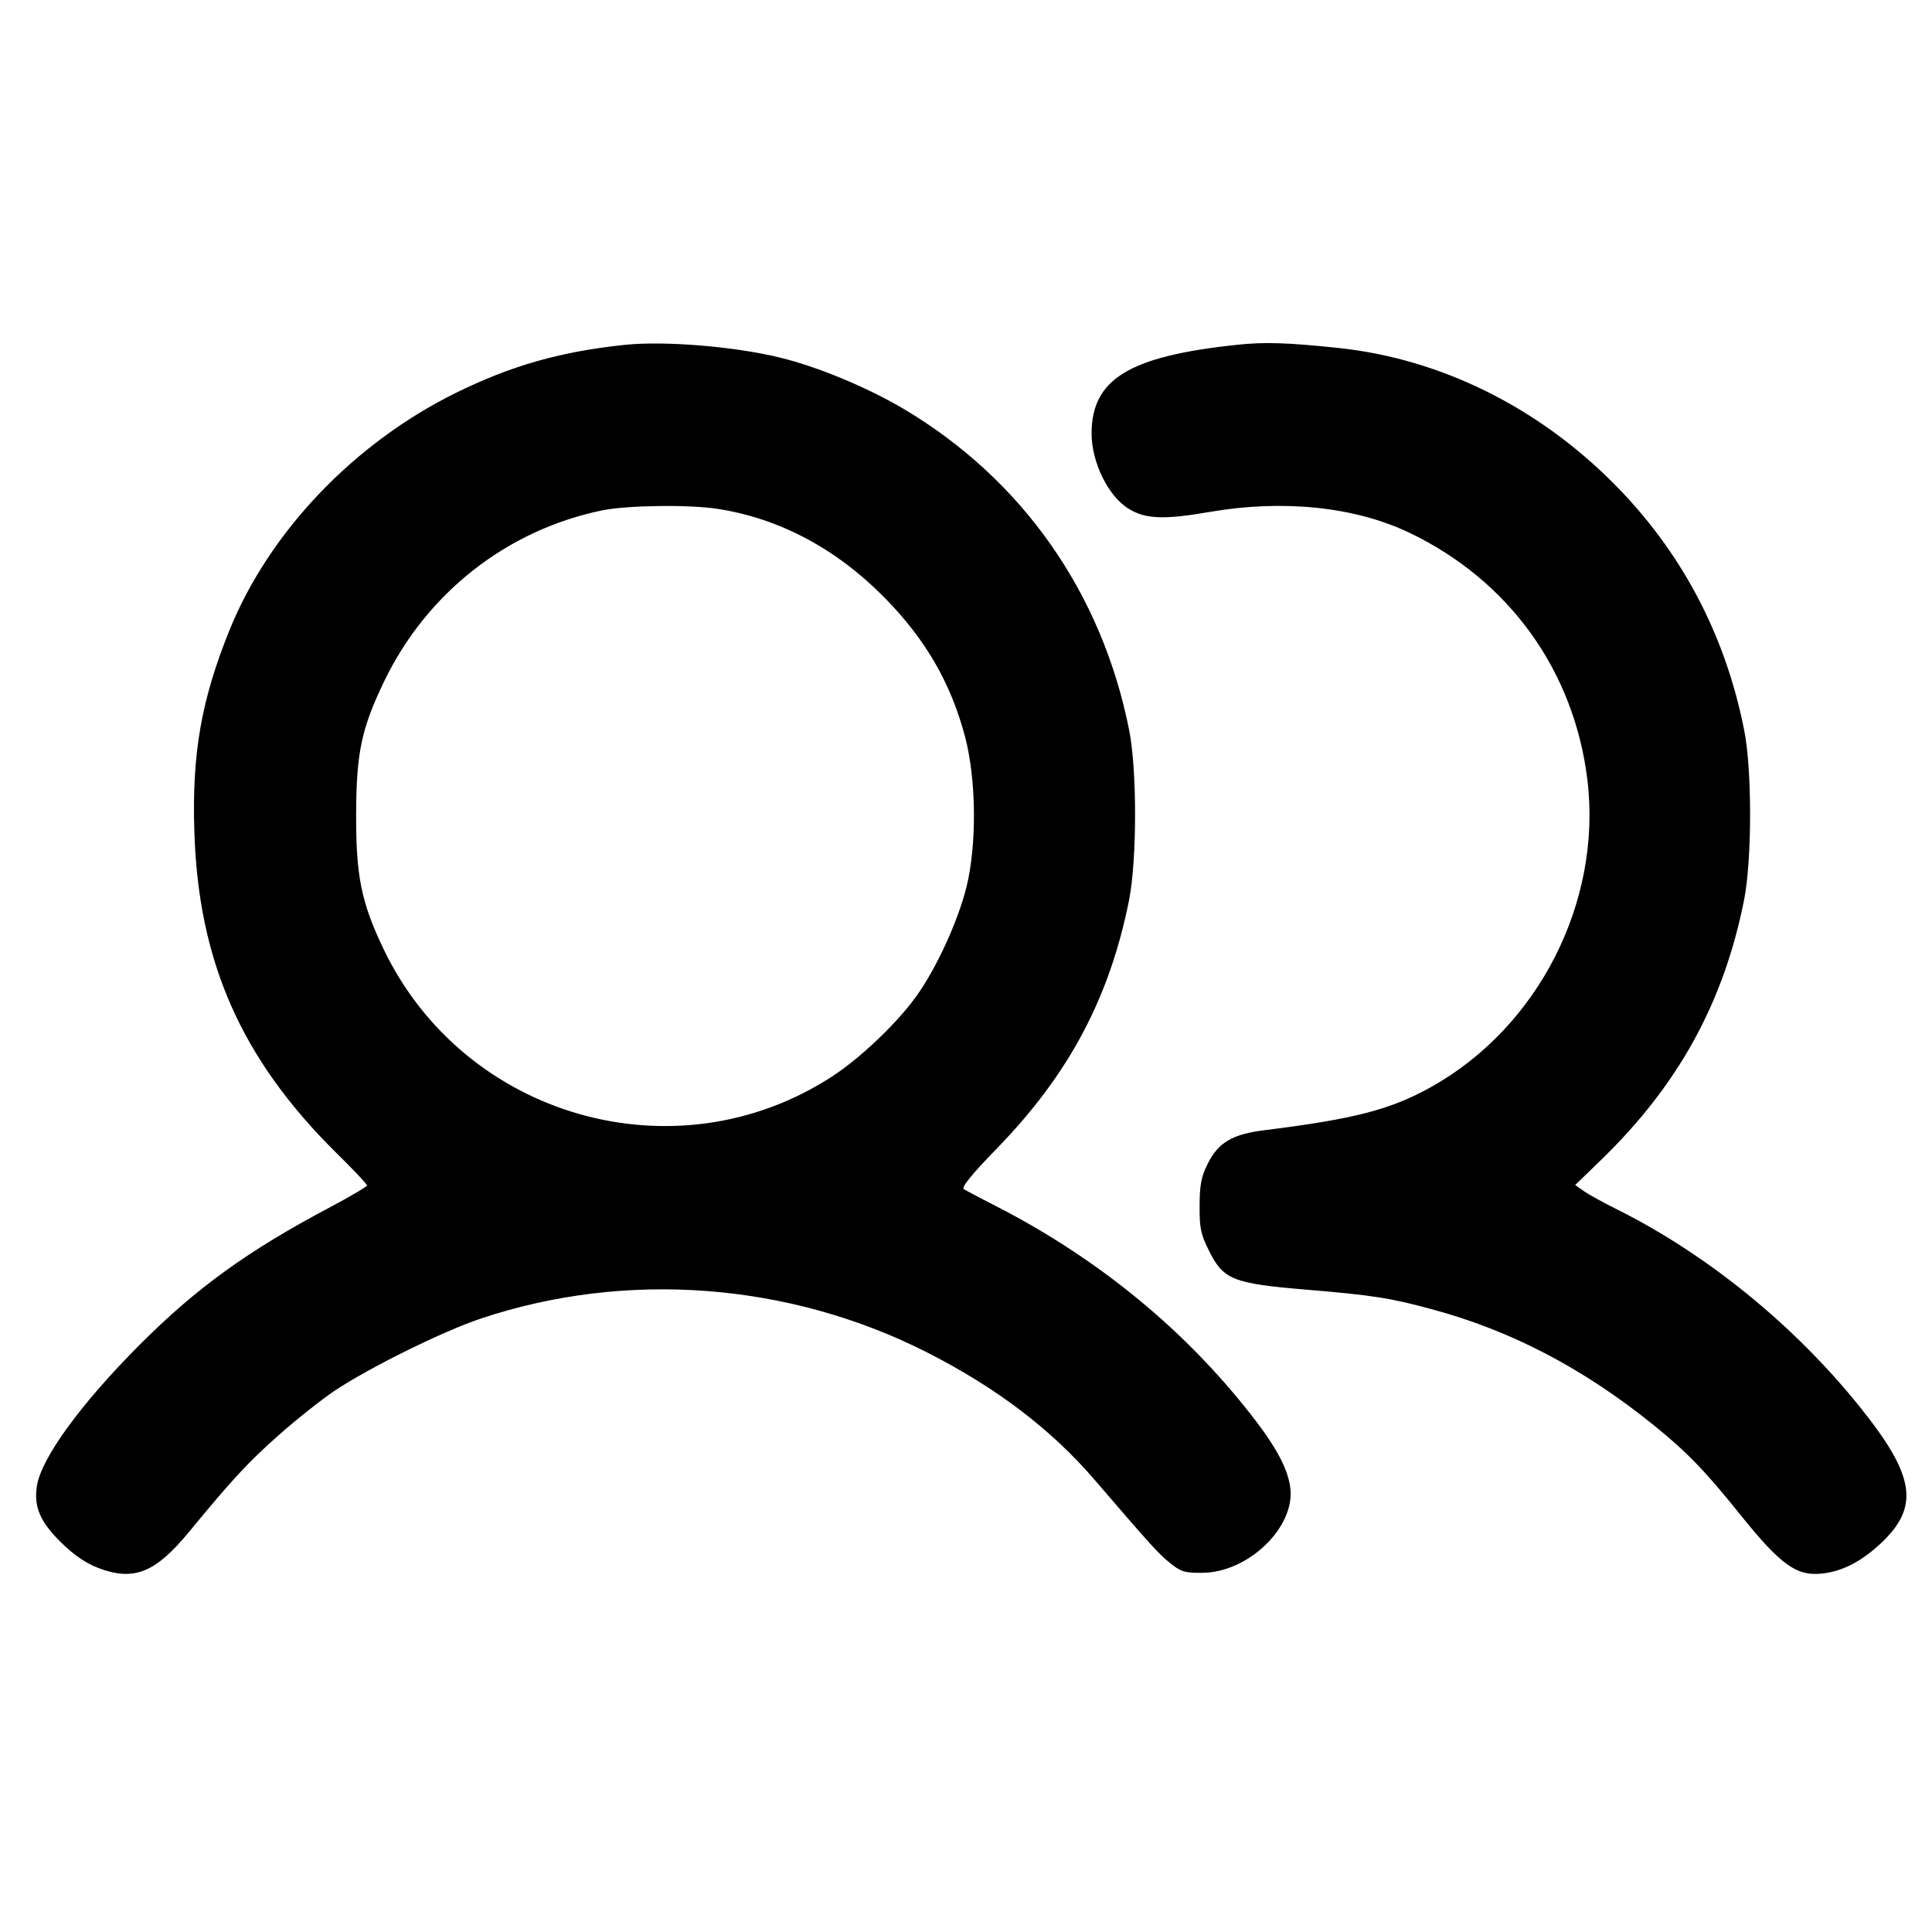
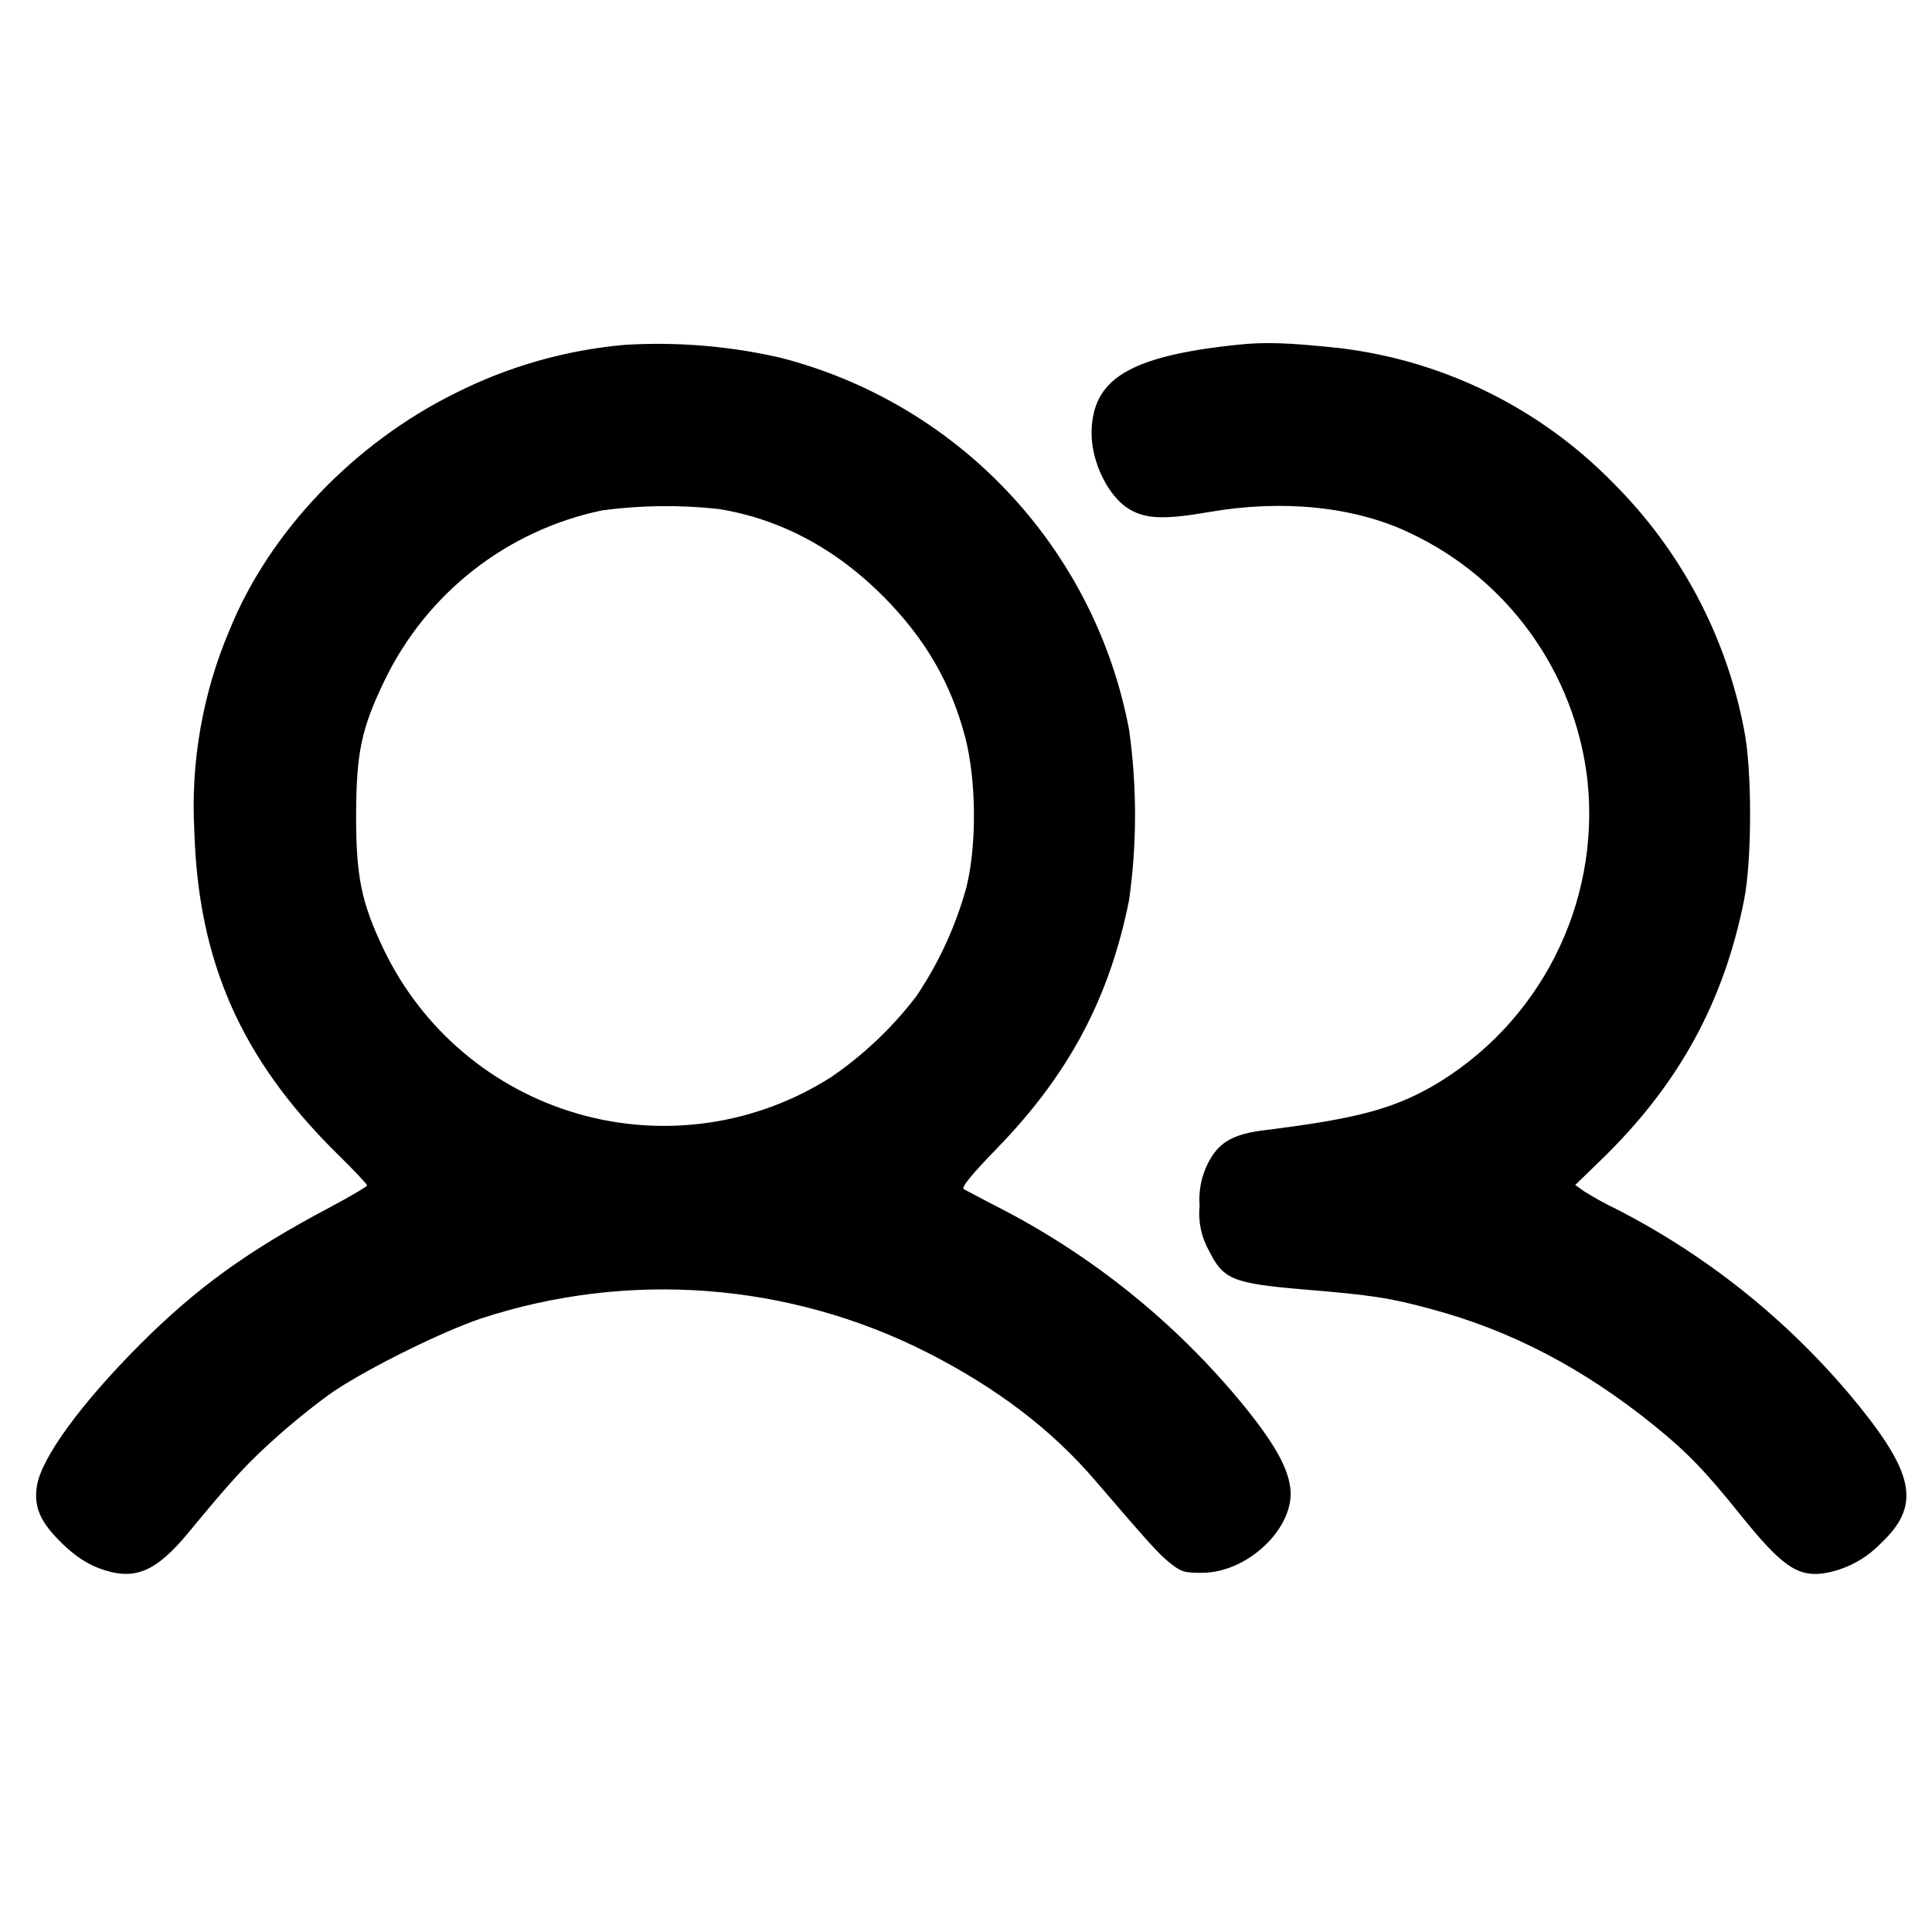
<svg xmlns="http://www.w3.org/2000/svg" viewBox="0 0 12 12">
-   <path d="M3.880 2.142 C 3.480 2.184,3.175 2.271,2.830 2.441 C 2.200 2.752,1.675 3.301,1.427 3.910 C 1.251 4.345,1.192 4.677,1.207 5.160 C 1.231 5.972,1.498 6.576,2.088 7.160 C 2.194 7.264,2.280 7.355,2.280 7.363 C 2.280 7.370,2.175 7.432,2.047 7.500 C 1.539 7.769,1.221 7.999,0.870 8.350 C 0.501 8.720,0.255 9.058,0.229 9.231 C 0.209 9.360,0.250 9.454,0.382 9.583 C 0.462 9.661,0.533 9.709,0.613 9.740 C 0.832 9.822,0.965 9.769,1.174 9.515 C 1.441 9.191,1.540 9.083,1.730 8.915 C 1.840 8.817,1.998 8.692,2.080 8.637 C 2.304 8.489,2.751 8.269,2.986 8.190 C 3.890 7.888,4.904 7.965,5.762 8.402 C 6.192 8.621,6.533 8.881,6.801 9.194 C 7.150 9.600,7.194 9.649,7.267 9.708 C 7.335 9.763,7.359 9.770,7.467 9.769 C 7.754 9.768,8.047 9.484,8.014 9.239 C 7.997 9.112,7.916 8.967,7.733 8.740 C 7.320 8.225,6.789 7.798,6.170 7.483 C 6.082 7.438,5.999 7.394,5.986 7.386 C 5.970 7.375,6.038 7.291,6.196 7.129 C 6.640 6.671,6.892 6.197,7.013 5.590 C 7.062 5.340,7.063 4.781,7.013 4.533 C 6.843 3.679,6.347 2.975,5.610 2.538 C 5.386 2.406,5.077 2.277,4.844 2.221 C 4.565 2.152,4.125 2.116,3.880 2.142 M7.680 2.142 C 7.012 2.213,6.781 2.355,6.780 2.692 C 6.780 2.871,6.883 3.082,7.010 3.160 C 7.114 3.224,7.229 3.229,7.512 3.180 C 7.968 3.101,8.412 3.147,8.750 3.307 C 9.372 3.603,9.778 4.166,9.860 4.847 C 9.950 5.603,9.555 6.379,8.890 6.751 C 8.638 6.892,8.413 6.950,7.861 7.019 C 7.653 7.044,7.566 7.096,7.499 7.233 C 7.461 7.310,7.451 7.363,7.451 7.490 C 7.450 7.628,7.458 7.666,7.510 7.770 C 7.599 7.948,7.657 7.972,8.110 8.010 C 8.520 8.044,8.637 8.062,8.890 8.131 C 9.386 8.264,9.835 8.499,10.274 8.854 C 10.476 9.017,10.593 9.138,10.811 9.410 C 11.062 9.722,11.161 9.793,11.322 9.773 C 11.445 9.759,11.562 9.698,11.681 9.587 C 11.925 9.359,11.896 9.167,11.553 8.740 C 11.145 8.231,10.601 7.789,10.040 7.510 C 9.957 7.469,9.866 7.418,9.837 7.398 L 9.784 7.360 9.944 7.205 C 10.424 6.740,10.706 6.228,10.833 5.589 C 10.882 5.341,10.883 4.780,10.833 4.533 C 10.715 3.938,10.441 3.422,10.020 3.000 C 9.546 2.525,8.947 2.230,8.320 2.162 C 7.998 2.128,7.857 2.123,7.680 2.142 M4.460 3.161 C 4.842 3.221,5.192 3.407,5.490 3.708 C 5.747 3.968,5.906 4.241,5.995 4.579 C 6.064 4.844,6.068 5.245,6.003 5.509 C 5.951 5.720,5.816 6.015,5.692 6.187 C 5.573 6.354,5.341 6.575,5.164 6.689 C 4.194 7.316,2.882 6.941,2.381 5.892 C 2.244 5.605,2.211 5.441,2.212 5.060 C 2.213 4.674,2.245 4.525,2.387 4.230 C 2.652 3.682,3.149 3.292,3.740 3.170 C 3.898 3.138,4.283 3.133,4.460 3.161 " stroke="none" fill-rule="evenodd" fill="black" />
+   <path fill-rule="evenodd" d="M3.88 2.142a2.9 2.9 0 0 0-1.05.299c-.63.311-1.155.86-1.403 1.469a2.8 2.8 0 0 0-.22 1.25c.024.812.291 1.416.881 2 .106.104.192.195.192.203 0 .007-.105.069-.233.137-.508.269-.826.499-1.177.85-.369.37-.615.708-.641.881-.02.129.021.223.153.352.08.078.151.126.231.157.219.082.352.029.561-.225.267-.324.366-.432.556-.6.11-.098.268-.223.35-.278.224-.148.671-.368.906-.447a3.63 3.63 0 0 1 2.776.212c.43.219.771.479 1.039.792.349.406.393.455.466.514.068.055.092.062.2.061.287-.001.58-.285.547-.53-.017-.127-.098-.272-.281-.499A4.8 4.8 0 0 0 6.17 7.483l-.184-.097q-.026-.015.21-.257c.444-.458.696-.932.817-1.539a3.8 3.8 0 0 0 0-1.057 2.95 2.95 0 0 0-2.169-2.312 3.4 3.4 0 0 0-.964-.079m3.8 0c-.668.071-.899.213-.9.55 0 .179.103.39.23.468.104.064.219.069.502.02.456-.079.9-.033 1.238.127a1.94 1.94 0 0 1 1.11 1.54 1.96 1.96 0 0 1-.97 1.904c-.252.141-.477.199-1.029.268-.208.025-.295.077-.362.214a.5.5 0 0 0-.048.257.47.47 0 0 0 .059.28c.089.178.147.202.6.24.41.034.527.052.78.121.496.133.945.368 1.384.723.202.163.319.284.537.556.251.312.35.383.511.363a.63.63 0 0 0 .359-.186c.244-.228.215-.42-.128-.847a4.7 4.7 0 0 0-1.513-1.23 2 2 0 0 1-.203-.112l-.053-.038.16-.155c.48-.465.762-.977.889-1.616.049-.248.05-.809 0-1.056A2.94 2.94 0 0 0 10.02 3a2.85 2.85 0 0 0-1.7-.838c-.322-.034-.463-.039-.64-.02M4.46 3.161c.382.06.732.246 1.03.547.257.26.416.533.505.871.069.265.073.666.008.93a2.3 2.3 0 0 1-.311.678 2.3 2.3 0 0 1-.528.502 1.93 1.93 0 0 1-2.783-.797c-.137-.287-.17-.451-.169-.832.001-.386.033-.535.175-.83A1.94 1.94 0 0 1 3.74 3.17a3 3 0 0 1 .72-.009" />
</svg>
